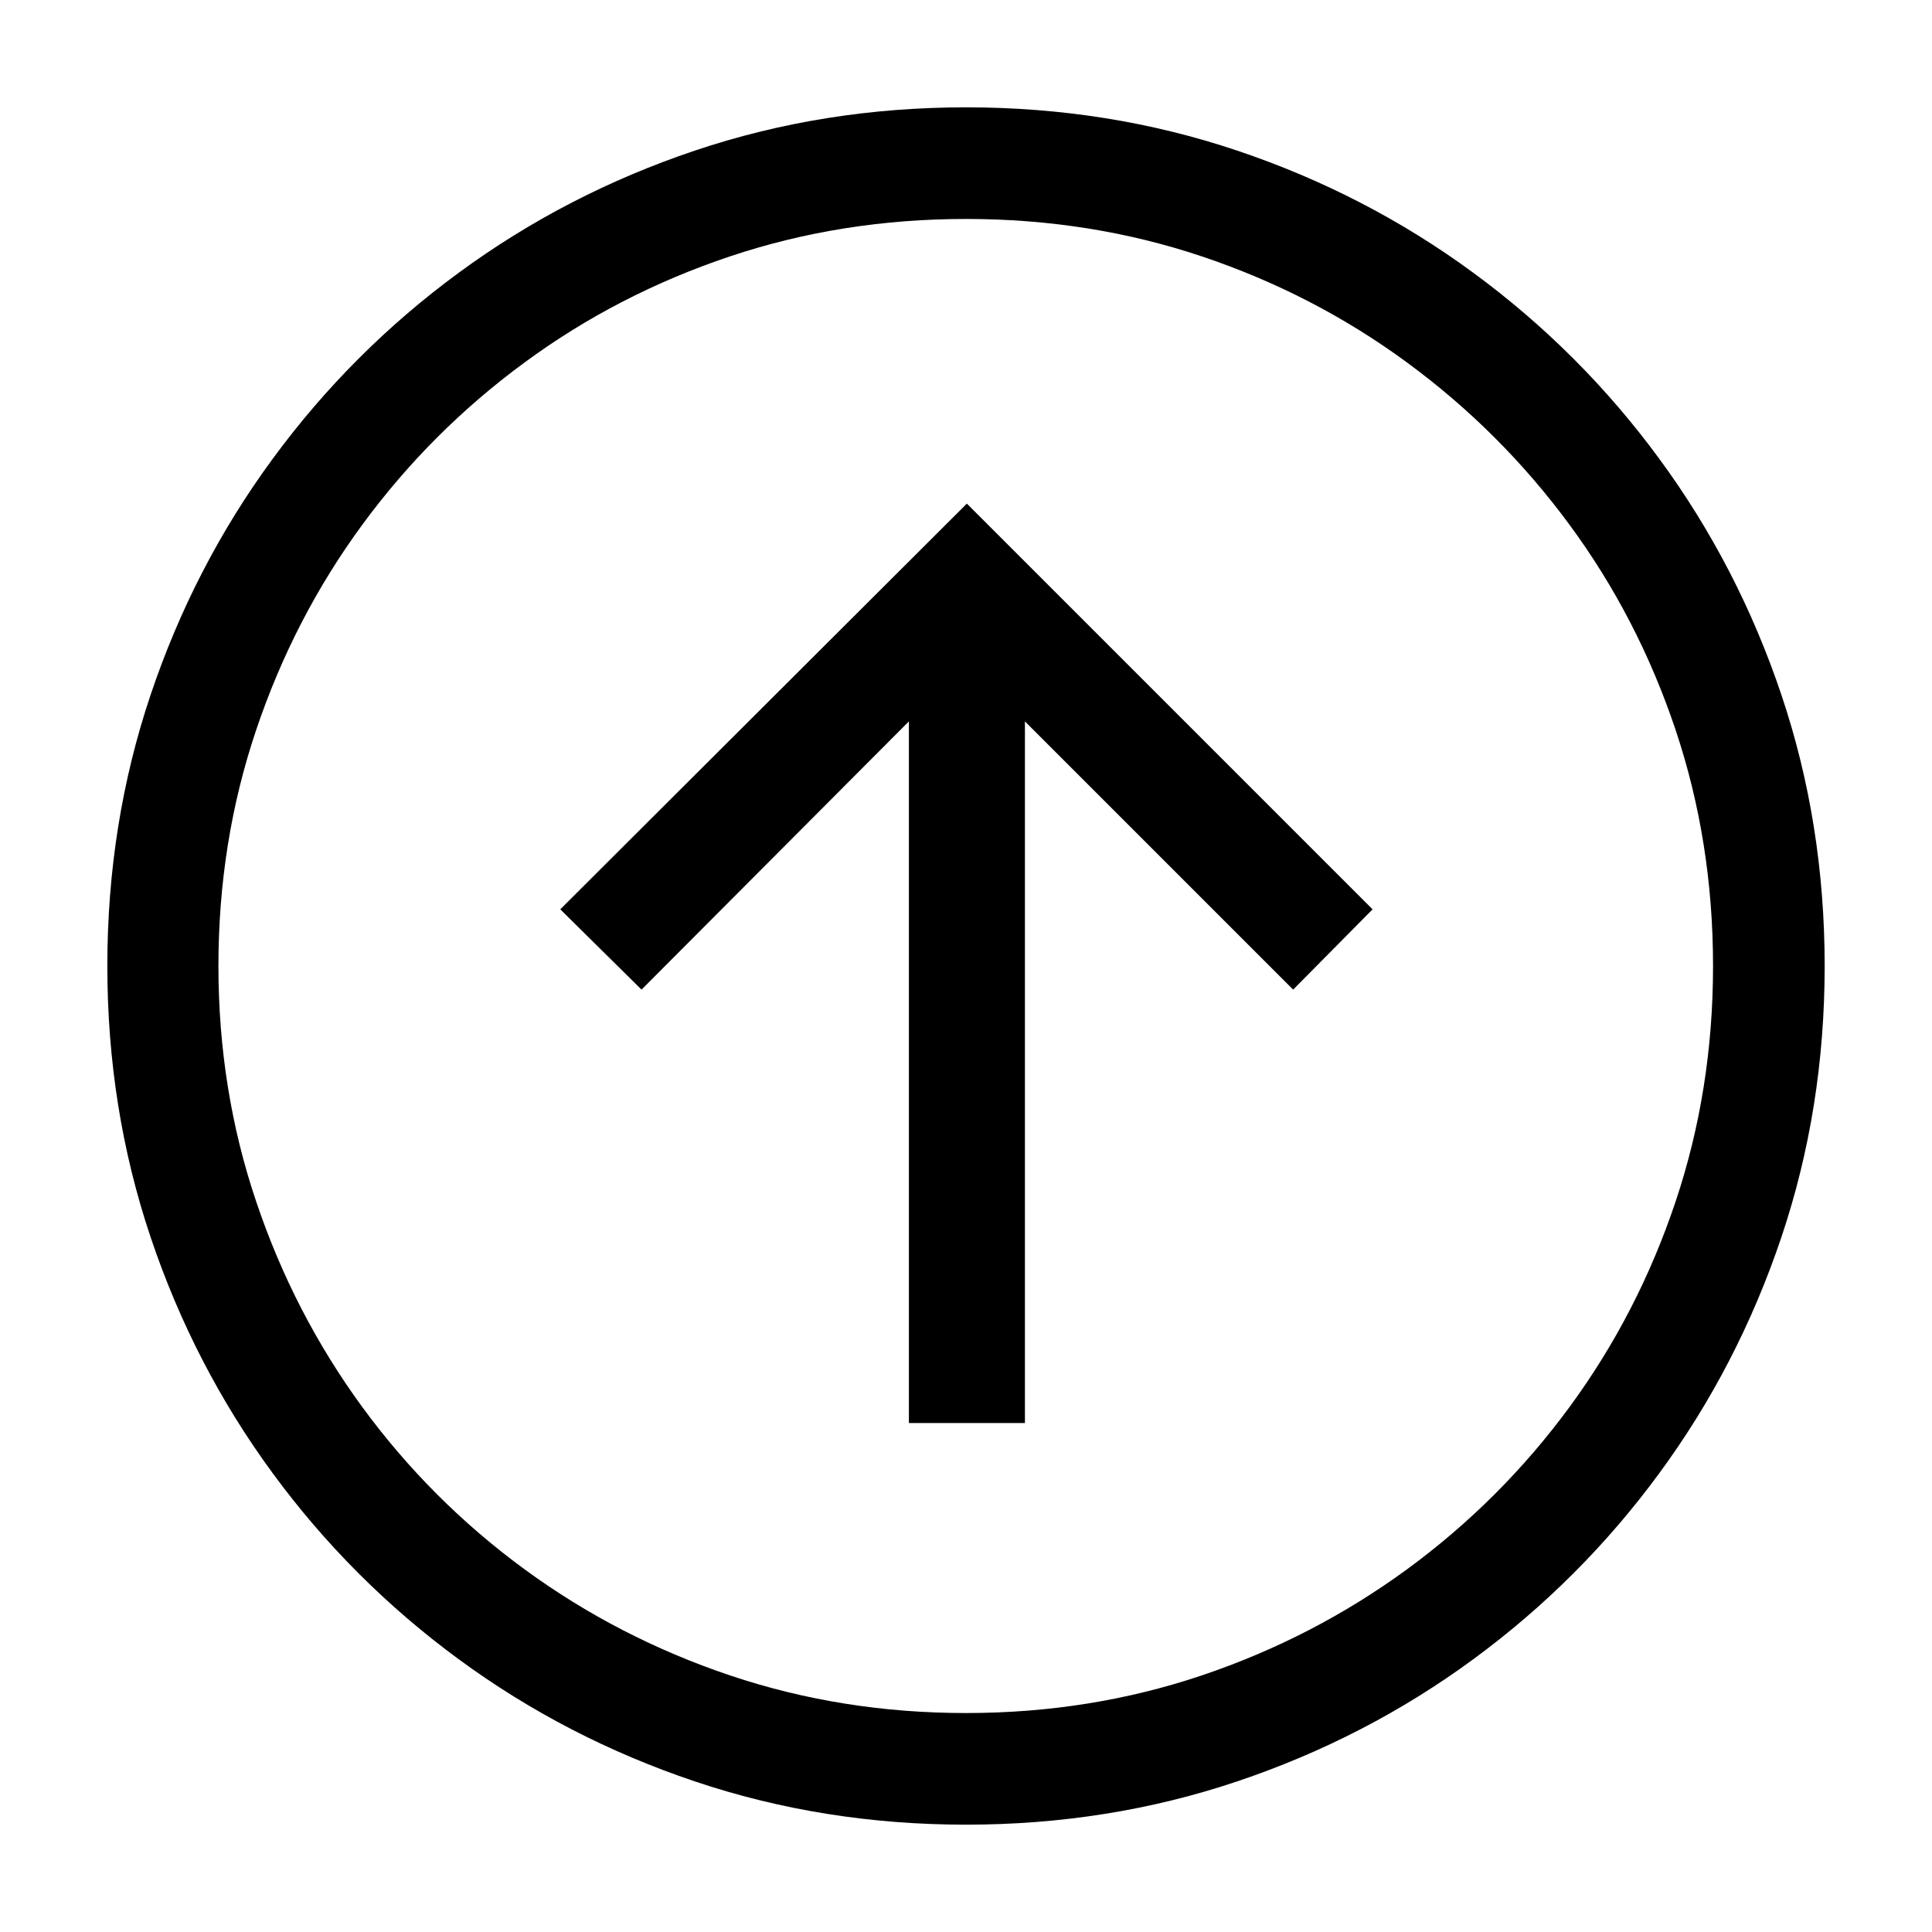
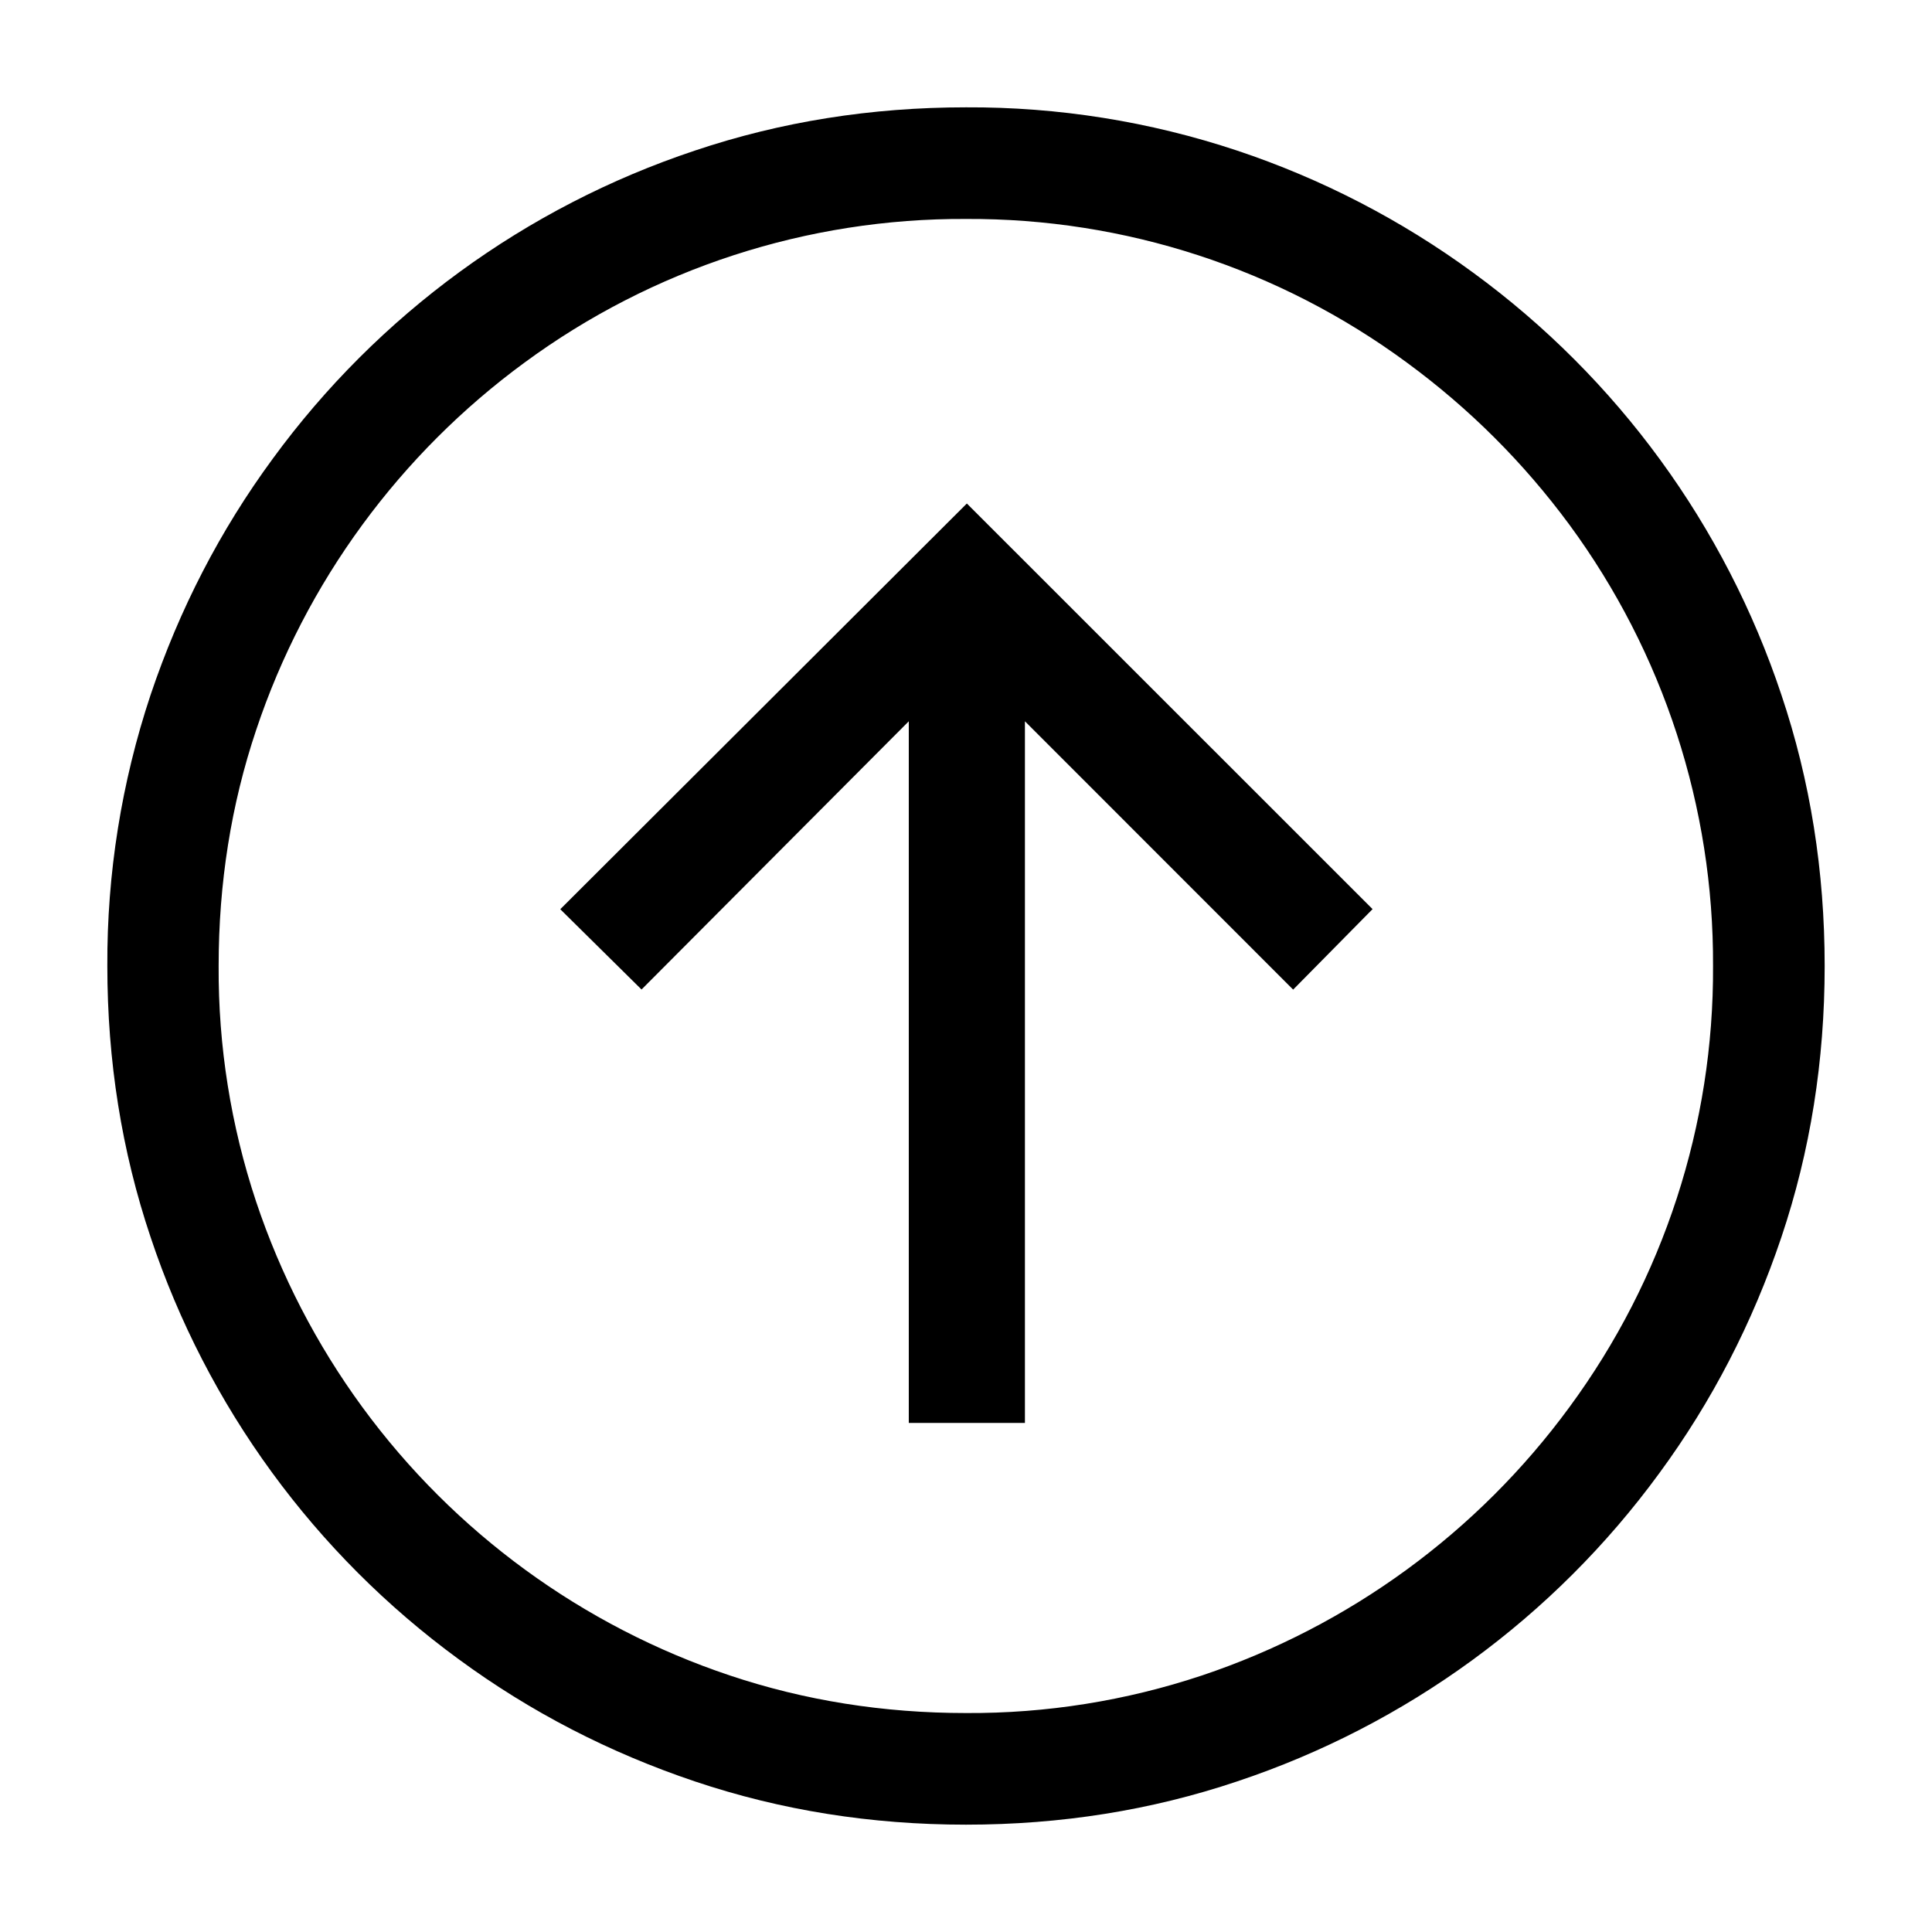
- <svg xmlns="http://www.w3.org/2000/svg" viewBox="0 0 18 18" version="1.1">
-   <g id="icon/arrow-up" stroke="none" stroke-width="1" fill="none" fill-rule="evenodd">
-     <path d="M9,17 C9.884,17 10.726,16.866 11.526,16.597 C12.326,16.328 13.059,15.949 13.726,15.459 C14.392,14.97 14.97,14.392 15.459,13.726 C15.949,13.059 16.328,12.326 16.597,11.526 C16.866,10.726 17,9.884 17,9 C17,8.116 16.866,7.274 16.597,6.474 C16.328,5.674 15.949,4.941 15.459,4.274 C14.97,3.608 14.392,3.03 13.726,2.541 C13.059,2.051 12.326,1.672 11.526,1.403 C10.726,1.134 9.884,1 9,1 C8.116,1 7.274,1.134 6.474,1.403 C5.674,1.672 4.941,2.051 4.274,2.541 C3.608,3.03 3.03,3.608 2.541,4.274 C2.051,4.941 1.672,5.674 1.403,6.474 C1.134,7.274 1,8.116 1,9 C1,9.884 1.134,10.726 1.403,11.526 C1.672,12.326 2.051,13.059 2.541,13.726 C3.03,14.392 3.608,14.97 4.274,15.459 C4.941,15.949 5.674,16.328 6.474,16.597 C7.274,16.866 8.116,17 9,17 Z M9,15.96 C8.229,15.96 7.496,15.843 6.8,15.609 C6.105,15.375 5.466,15.045 4.886,14.62 C4.305,14.194 3.802,13.691 3.376,13.11 C2.951,12.529 2.621,11.891 2.387,11.195 C2.152,10.5 2.035,9.768 2.035,9 C2.035,8.229 2.152,7.496 2.387,6.8 C2.621,6.105 2.951,5.467 3.376,4.888 C3.802,4.308 4.305,3.805 4.886,3.378 C5.466,2.951 6.105,2.622 6.8,2.389 C7.496,2.156 8.229,2.04 9,2.04 C9.771,2.04 10.503,2.156 11.198,2.389 C11.892,2.622 12.529,2.951 13.11,3.378 C13.691,3.805 14.195,4.308 14.622,4.888 C15.049,5.467 15.378,6.105 15.611,6.8 C15.844,7.496 15.96,8.229 15.96,9 C15.96,9.768 15.844,10.5 15.611,11.195 C15.378,11.891 15.049,12.529 14.622,13.11 C14.195,13.691 13.691,14.194 13.11,14.62 C12.529,15.045 11.892,15.375 11.198,15.609 C10.503,15.843 9.771,15.96 9,15.96 Z M9.549,13.258 L9.549,6.721 L12.048,9.22 L12.788,8.472 L9.008,4.692 L5.22,8.472 L5.977,9.22 L8.468,6.721 L8.468,13.258 L9.549,13.258 Z" id="logo/arrow-up" fill="#000000" fill-rule="nonzero" />
-   </g>
+ <svg xmlns="http://www.w3.org/2000/svg" viewBox="0 0 18 18">
+   <path d="M9 17c.884 0 1.726-.134 2.526-.403a8.005 8.005 0 0 0 3.933-2.871c.49-.667.869-1.4 1.138-2.2.269-.8.403-1.642.403-2.526 0-.884-.134-1.726-.403-2.526a8.005 8.005 0 0 0-2.871-3.933 8.005 8.005 0 0 0-2.2-1.138A7.873 7.873 0 0 0 9 1c-.884 0-1.726.134-2.526.403a8.005 8.005 0 0 0-3.933 2.871c-.49.667-.869 1.4-1.138 2.2A7.873 7.873 0 0 0 1 9c0 .884.134 1.726.403 2.526a8.005 8.005 0 0 0 2.871 3.933c.667.49 1.4.869 2.2 1.138.8.269 1.642.403 2.526.403Zm0-1.04c-.77 0-1.504-.117-2.2-.35a6.994 6.994 0 0 1-3.424-2.5 6.994 6.994 0 0 1-.99-1.915A6.835 6.835 0 0 1 2.037 9c0-.77.116-1.504.35-2.2a6.962 6.962 0 0 1 .99-1.912 7.021 7.021 0 0 1 1.51-1.51A6.885 6.885 0 0 1 9 2.04a6.866 6.866 0 0 1 4.11 1.34c.58.426 1.085.93 1.512 1.509A6.887 6.887 0 0 1 15.96 9a6.872 6.872 0 0 1-1.338 4.11 7 7 0 0 1-3.424 2.5A6.829 6.829 0 0 1 9 15.96Zm.549-2.702V6.72l2.499 2.5.74-.75-3.78-3.779-3.788 3.78.757.748 2.49-2.499v6.537H9.55Z" fill="#000" fill-rule="nonzero" />
</svg>
